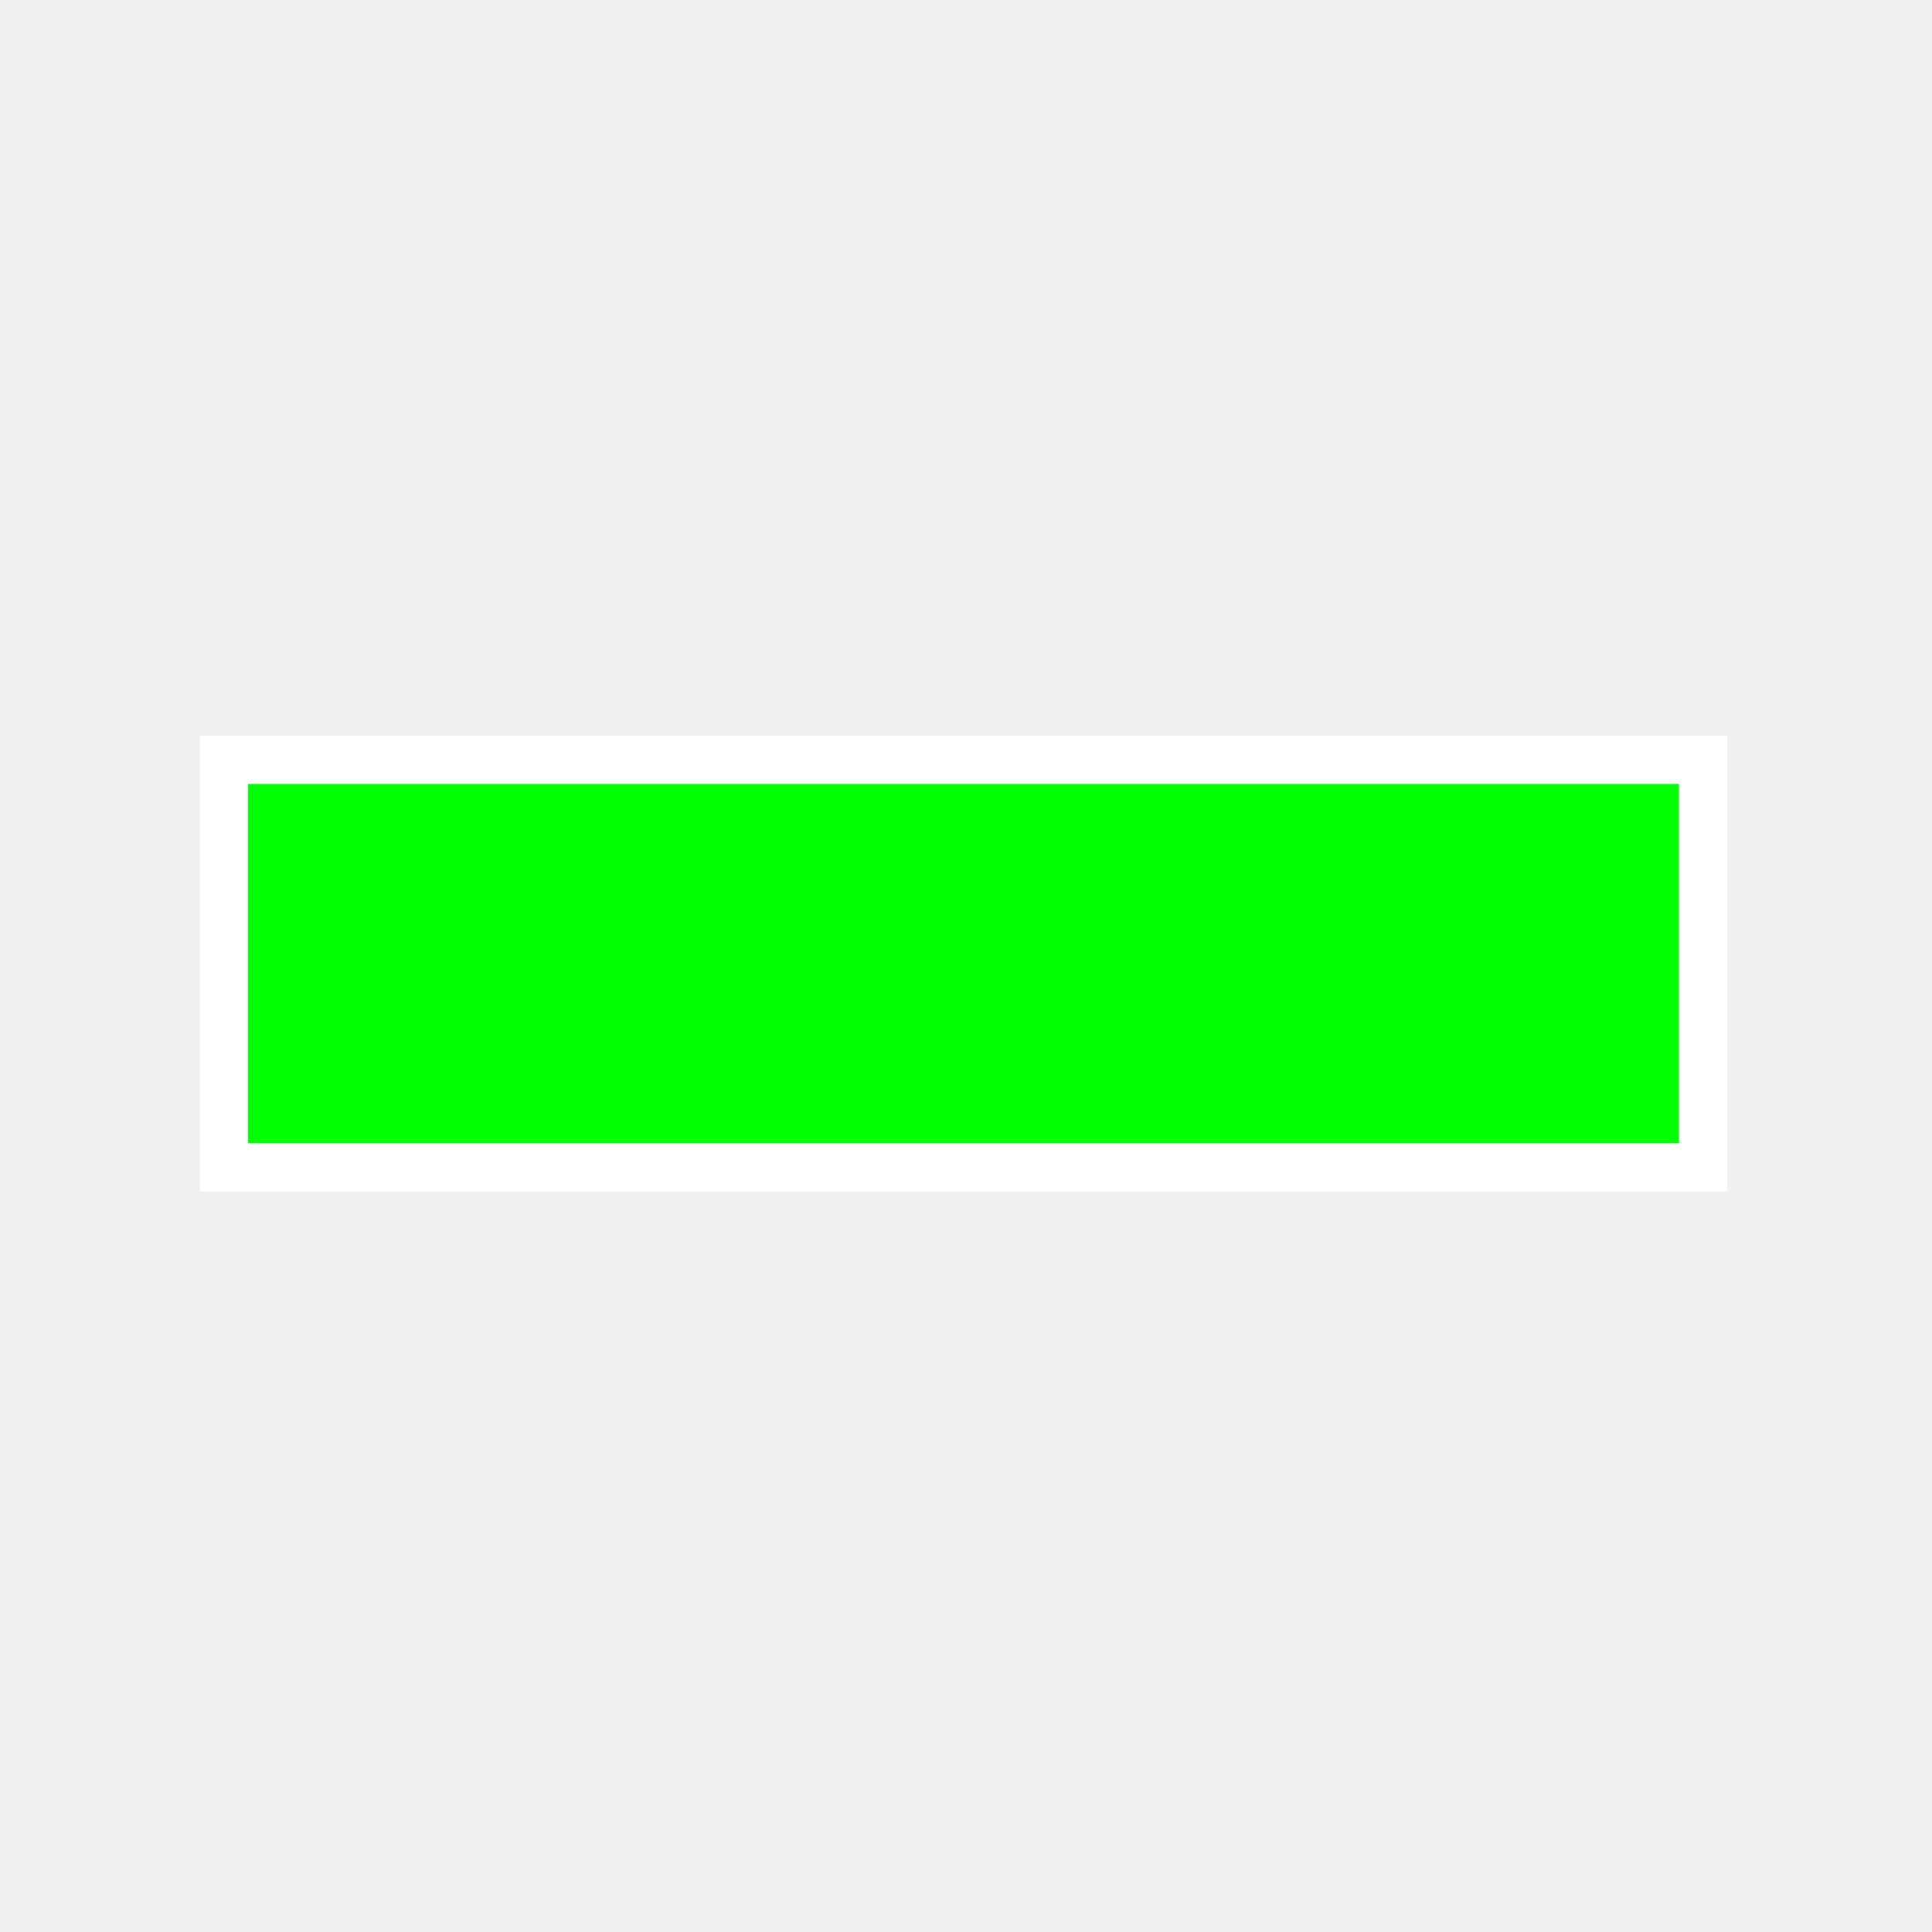
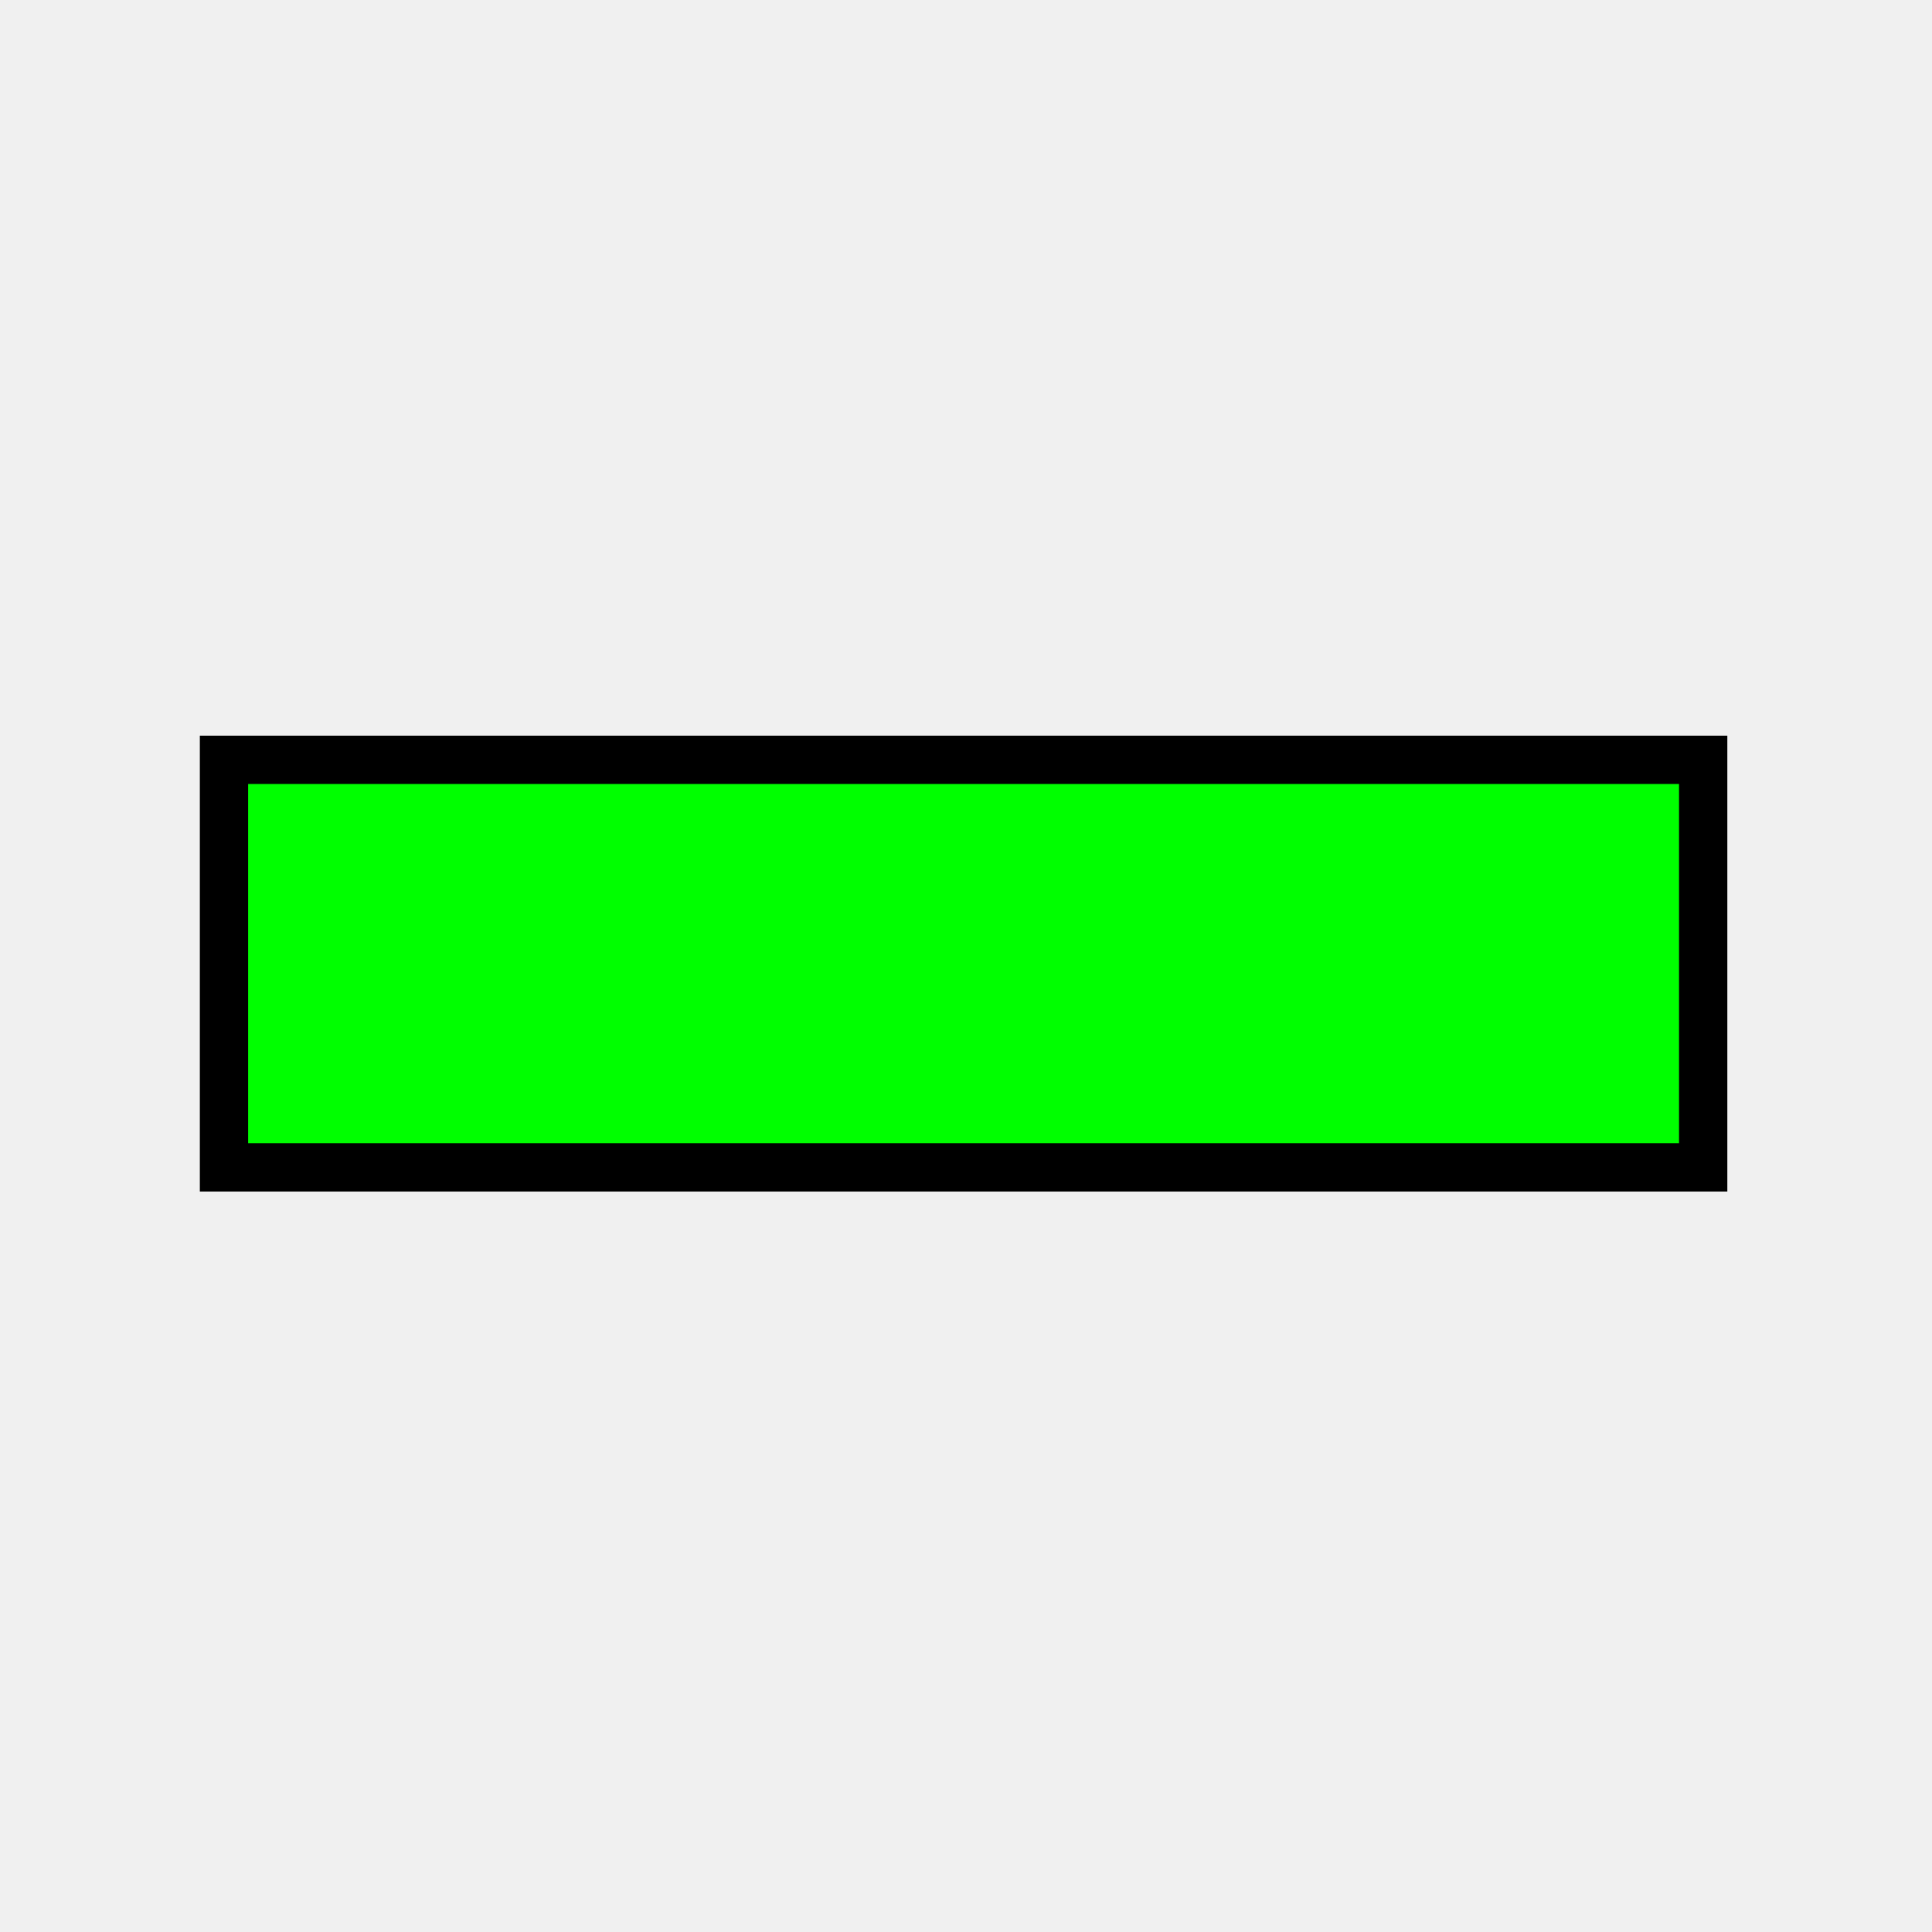
<svg xmlns="http://www.w3.org/2000/svg" version="1.1" id="_0.SNG-U----------" x="0px" y="0px" width="400px" height="400px" viewBox="0 0 400 400" enable-background="new 0 0 400 400" xml:space="preserve">
  <defs id="defs2991" />
-   <rect x="46.375" y="157.313" width="306.25" height="84.375" id="rect2987" style="fill:#00ff00;stroke:#ffffff;stroke-width:10" />
+   <rect x="46.375" y="157.313" width="306.25" height="84.375" id="rect2987" style="fill:#00ff00;stroke:#000000;stroke-width:10" />
</svg>
